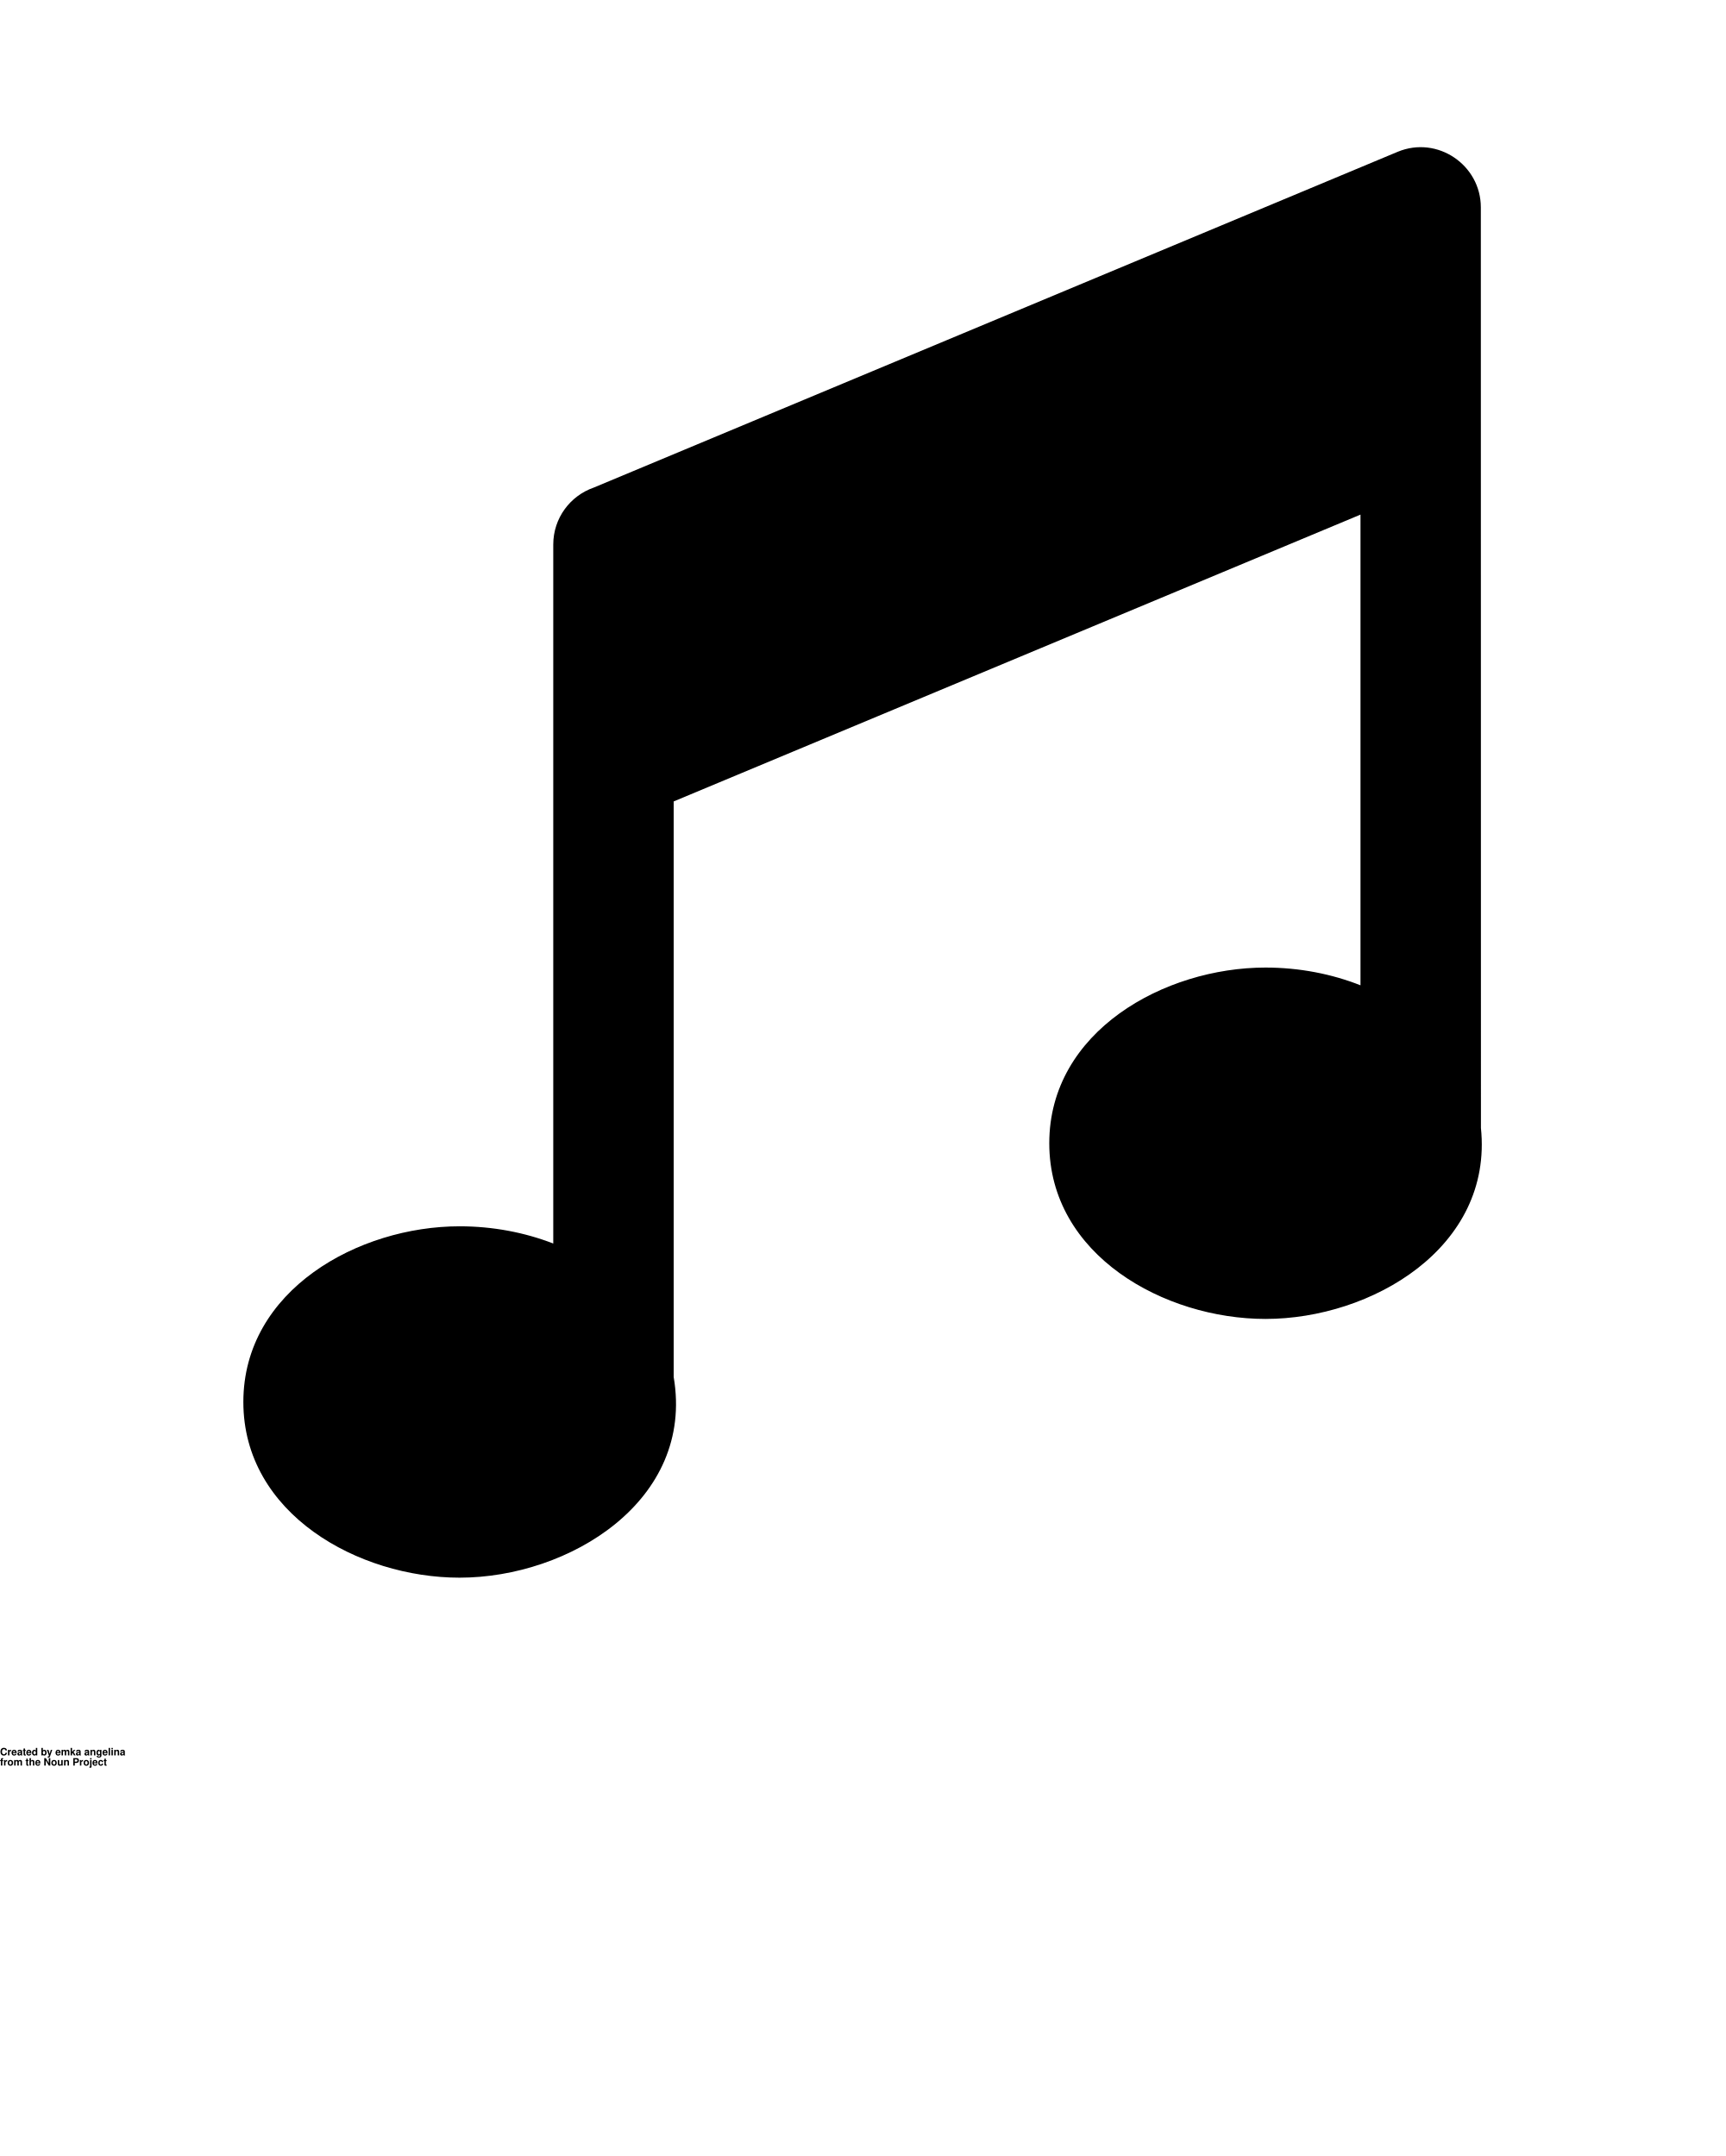
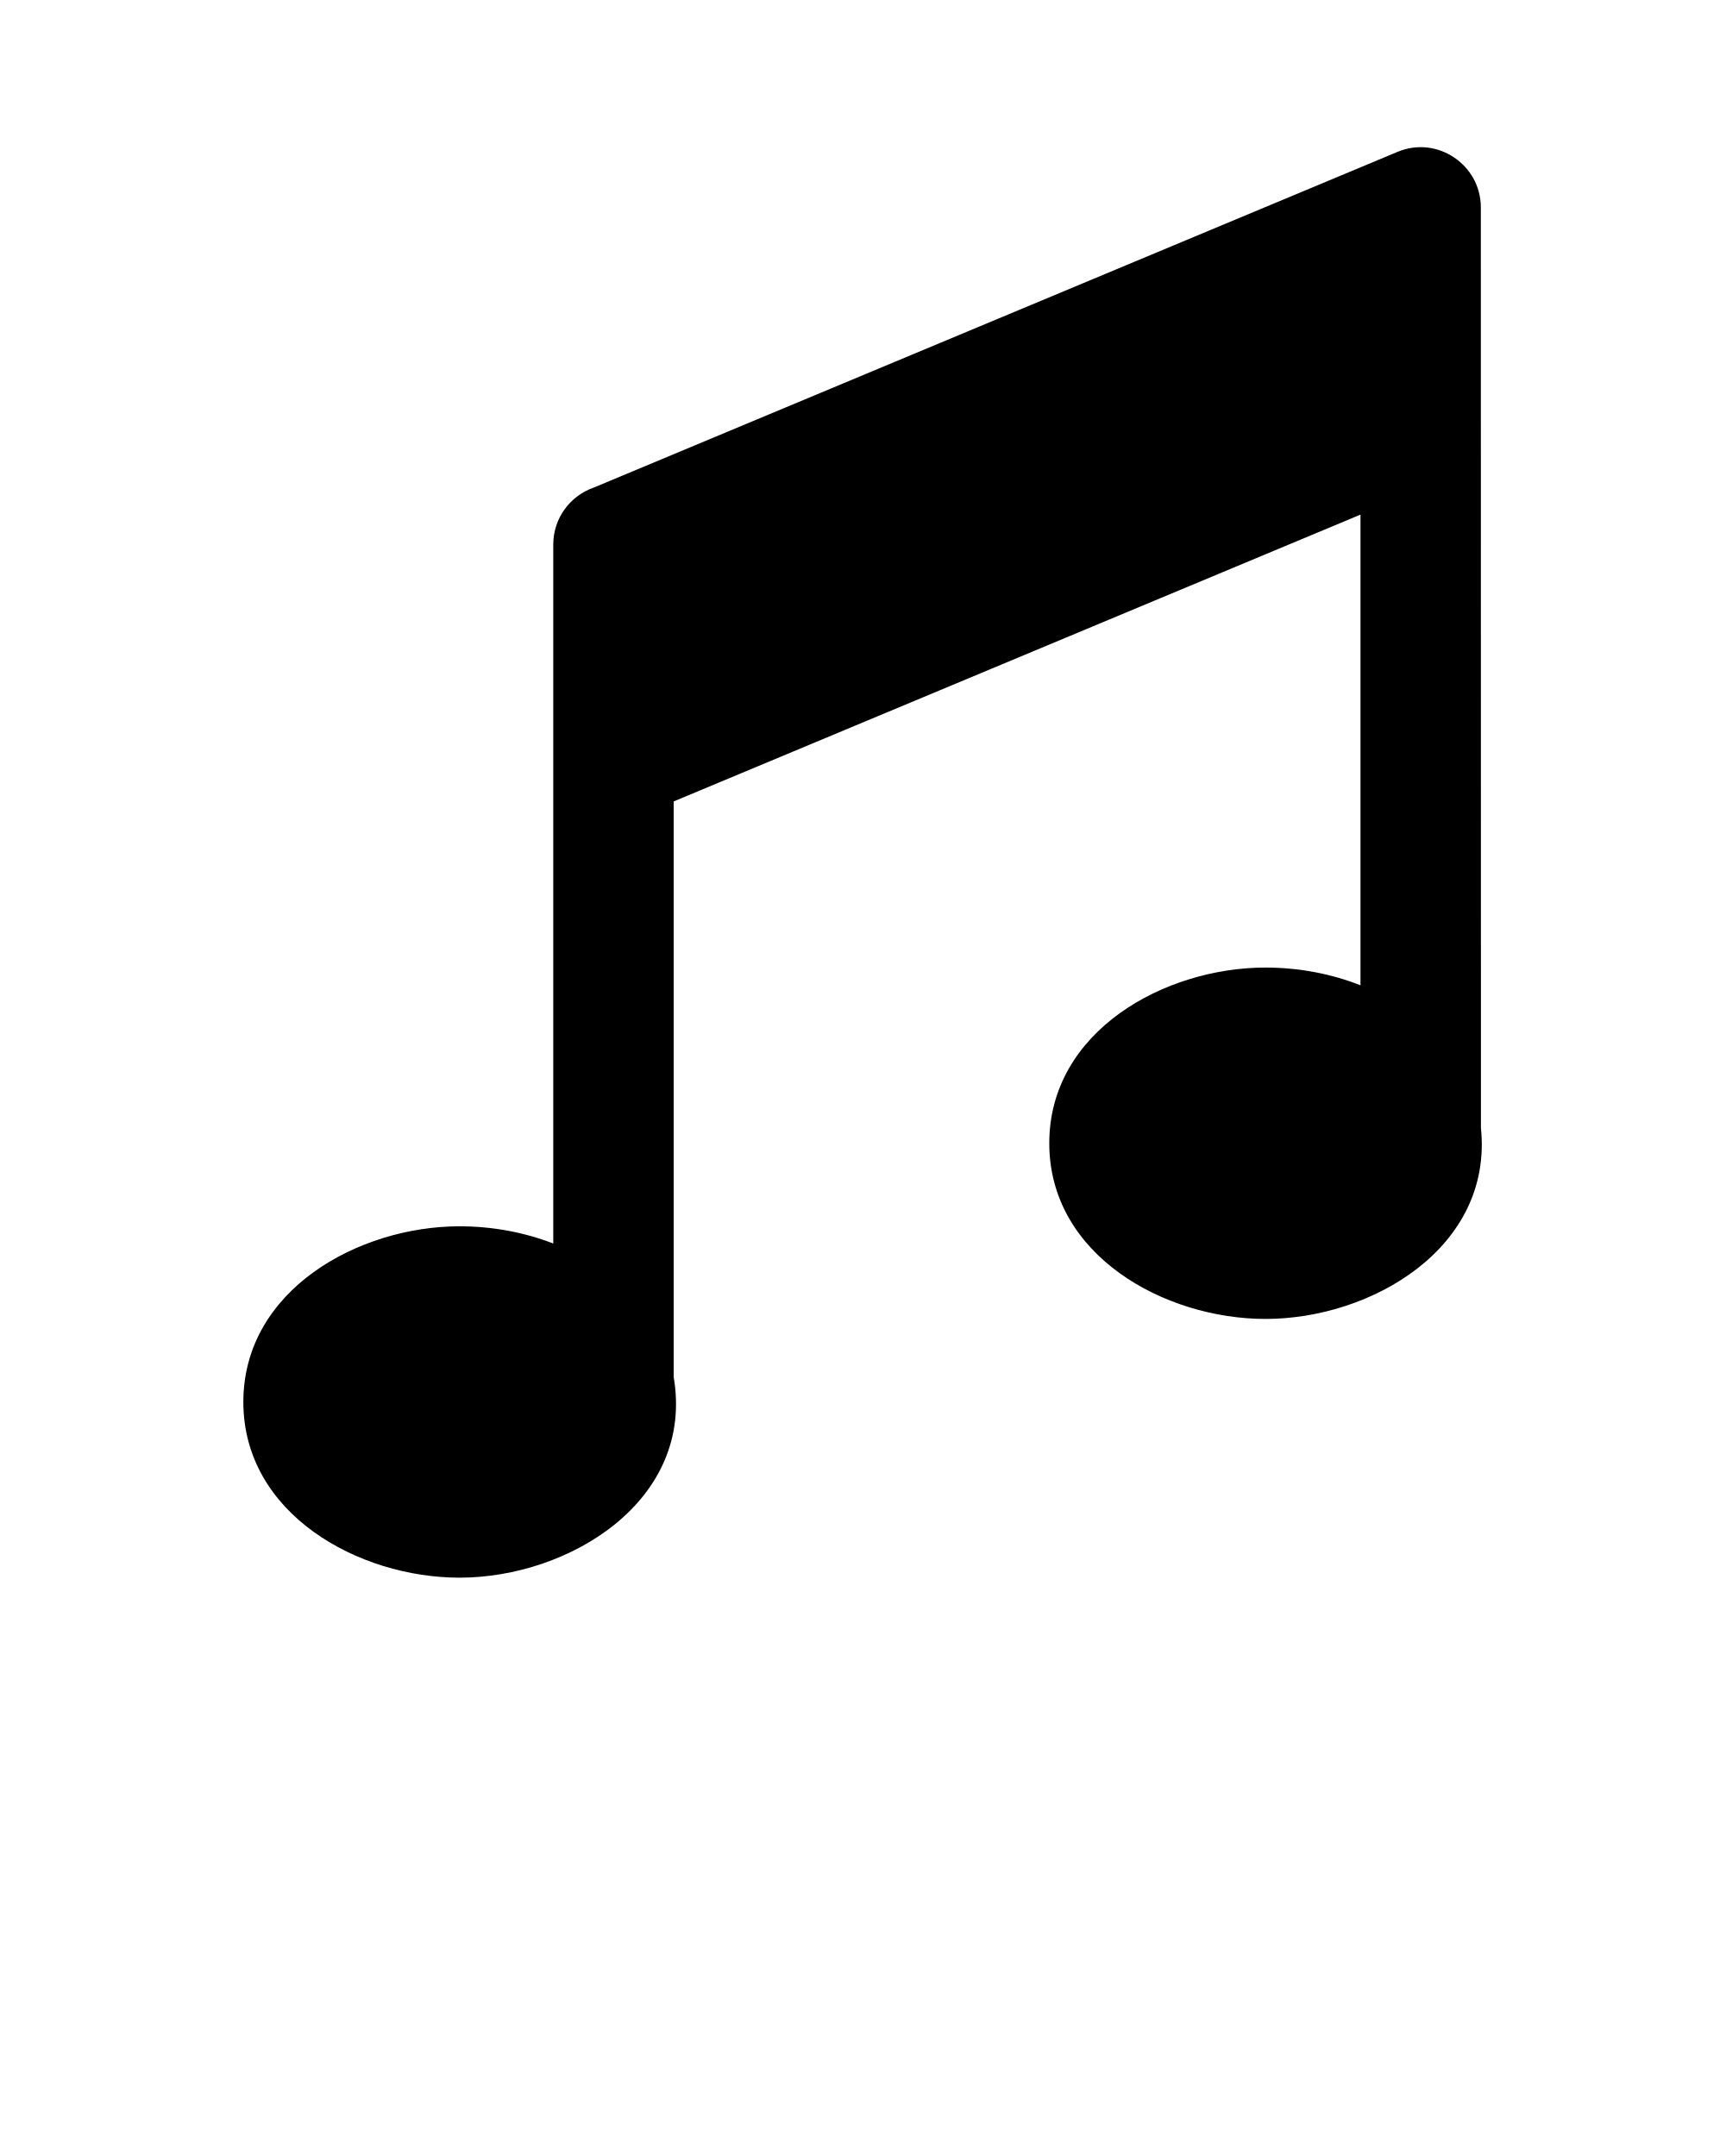
<svg xmlns="http://www.w3.org/2000/svg" xml:space="preserve" version="1.1" style="shape-rendering:geometricPrecision;text-rendering:geometricPrecision;image-rendering:optimizeQuality;" viewBox="0 0 846.66 1058.325" x="0px" y="0px" fill-rule="evenodd" clip-rule="evenodd">
  <defs>
    <style type="text/css">
   
    .fil0 {fill:black}
   
  </style>
  </defs>
  <g>
    <path class="fil0" d="M225.55 601.96c16.4,0 32.04,3.05 45.98,8.45l0 -343.14c0,-12.93 8.31,-23.92 19.88,-27.93l394.53 -164.82c19.54,-8.12 40.82,6.5 40.82,27.24l0.05 451.92c6.04,58.76 -53.75,93.75 -105.73,93.75 -49.52,0 -106.12,-31.24 -106.12,-86.24 0,-55 56.6,-86.24 106.12,-86.24 16.66,0 32.53,3.15 46.62,8.71l0 -231.05 -337.07 140.79 0 282.56c10.34,60.71 -51.34,98.48 -105.08,98.48 -49.51,0 -106.12,-31.24 -106.12,-86.24 0,-55 56.61,-86.24 106.12,-86.24z" />
  </g>
-   <text x="0" y="861.66" fill="#000000" font-size="5px" font-weight="bold" font-family="'Helvetica Neue', Helvetica, Arial-Unicode, Arial, Sans-serif">Created by emka angelina</text>
-   <text x="0" y="866.66" fill="#000000" font-size="5px" font-weight="bold" font-family="'Helvetica Neue', Helvetica, Arial-Unicode, Arial, Sans-serif">from the Noun Project</text>
+   <text x="0" y="861.66" fill="#000000" font-size="5px" font-weight="bold" font-family="'Helvetica Neue', Helvetica, Arial-Unicode, Arial, Sans-serif" />
+   <text x="0" y="866.66" fill="#000000" font-size="5px" font-weight="bold" font-family="'Helvetica Neue', Helvetica, Arial-Unicode, Arial, Sans-serif" />
</svg>
